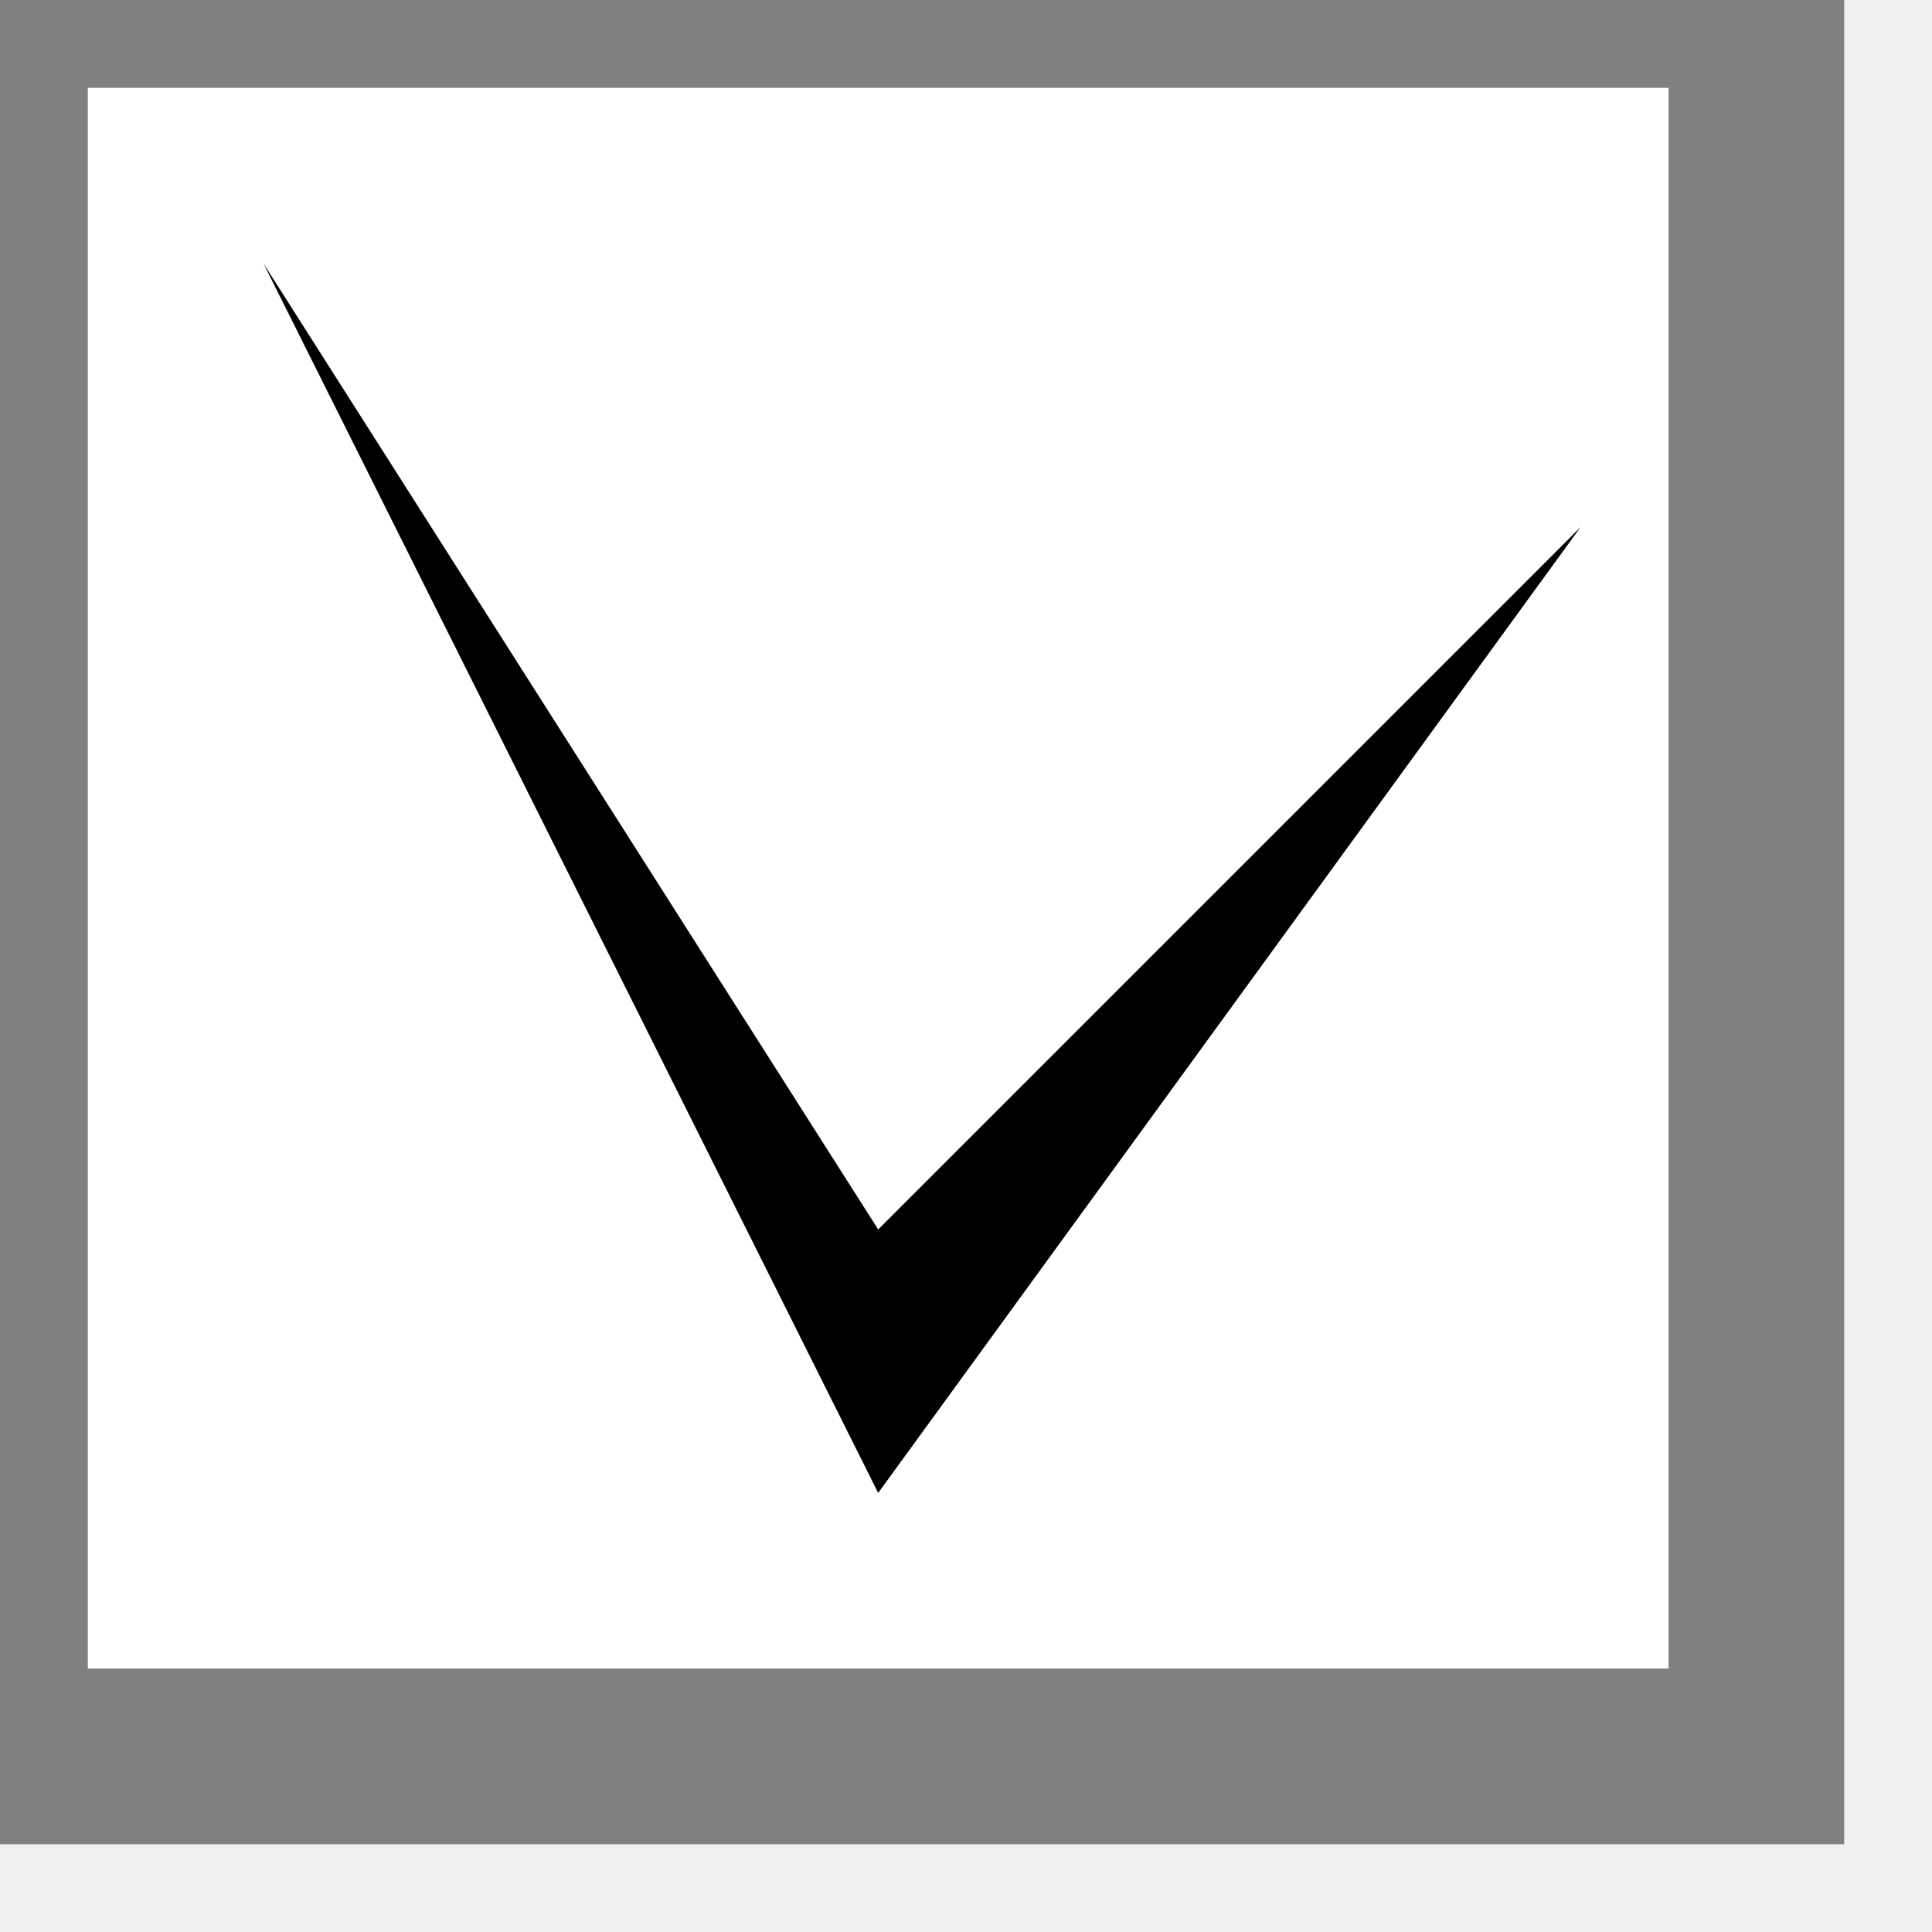
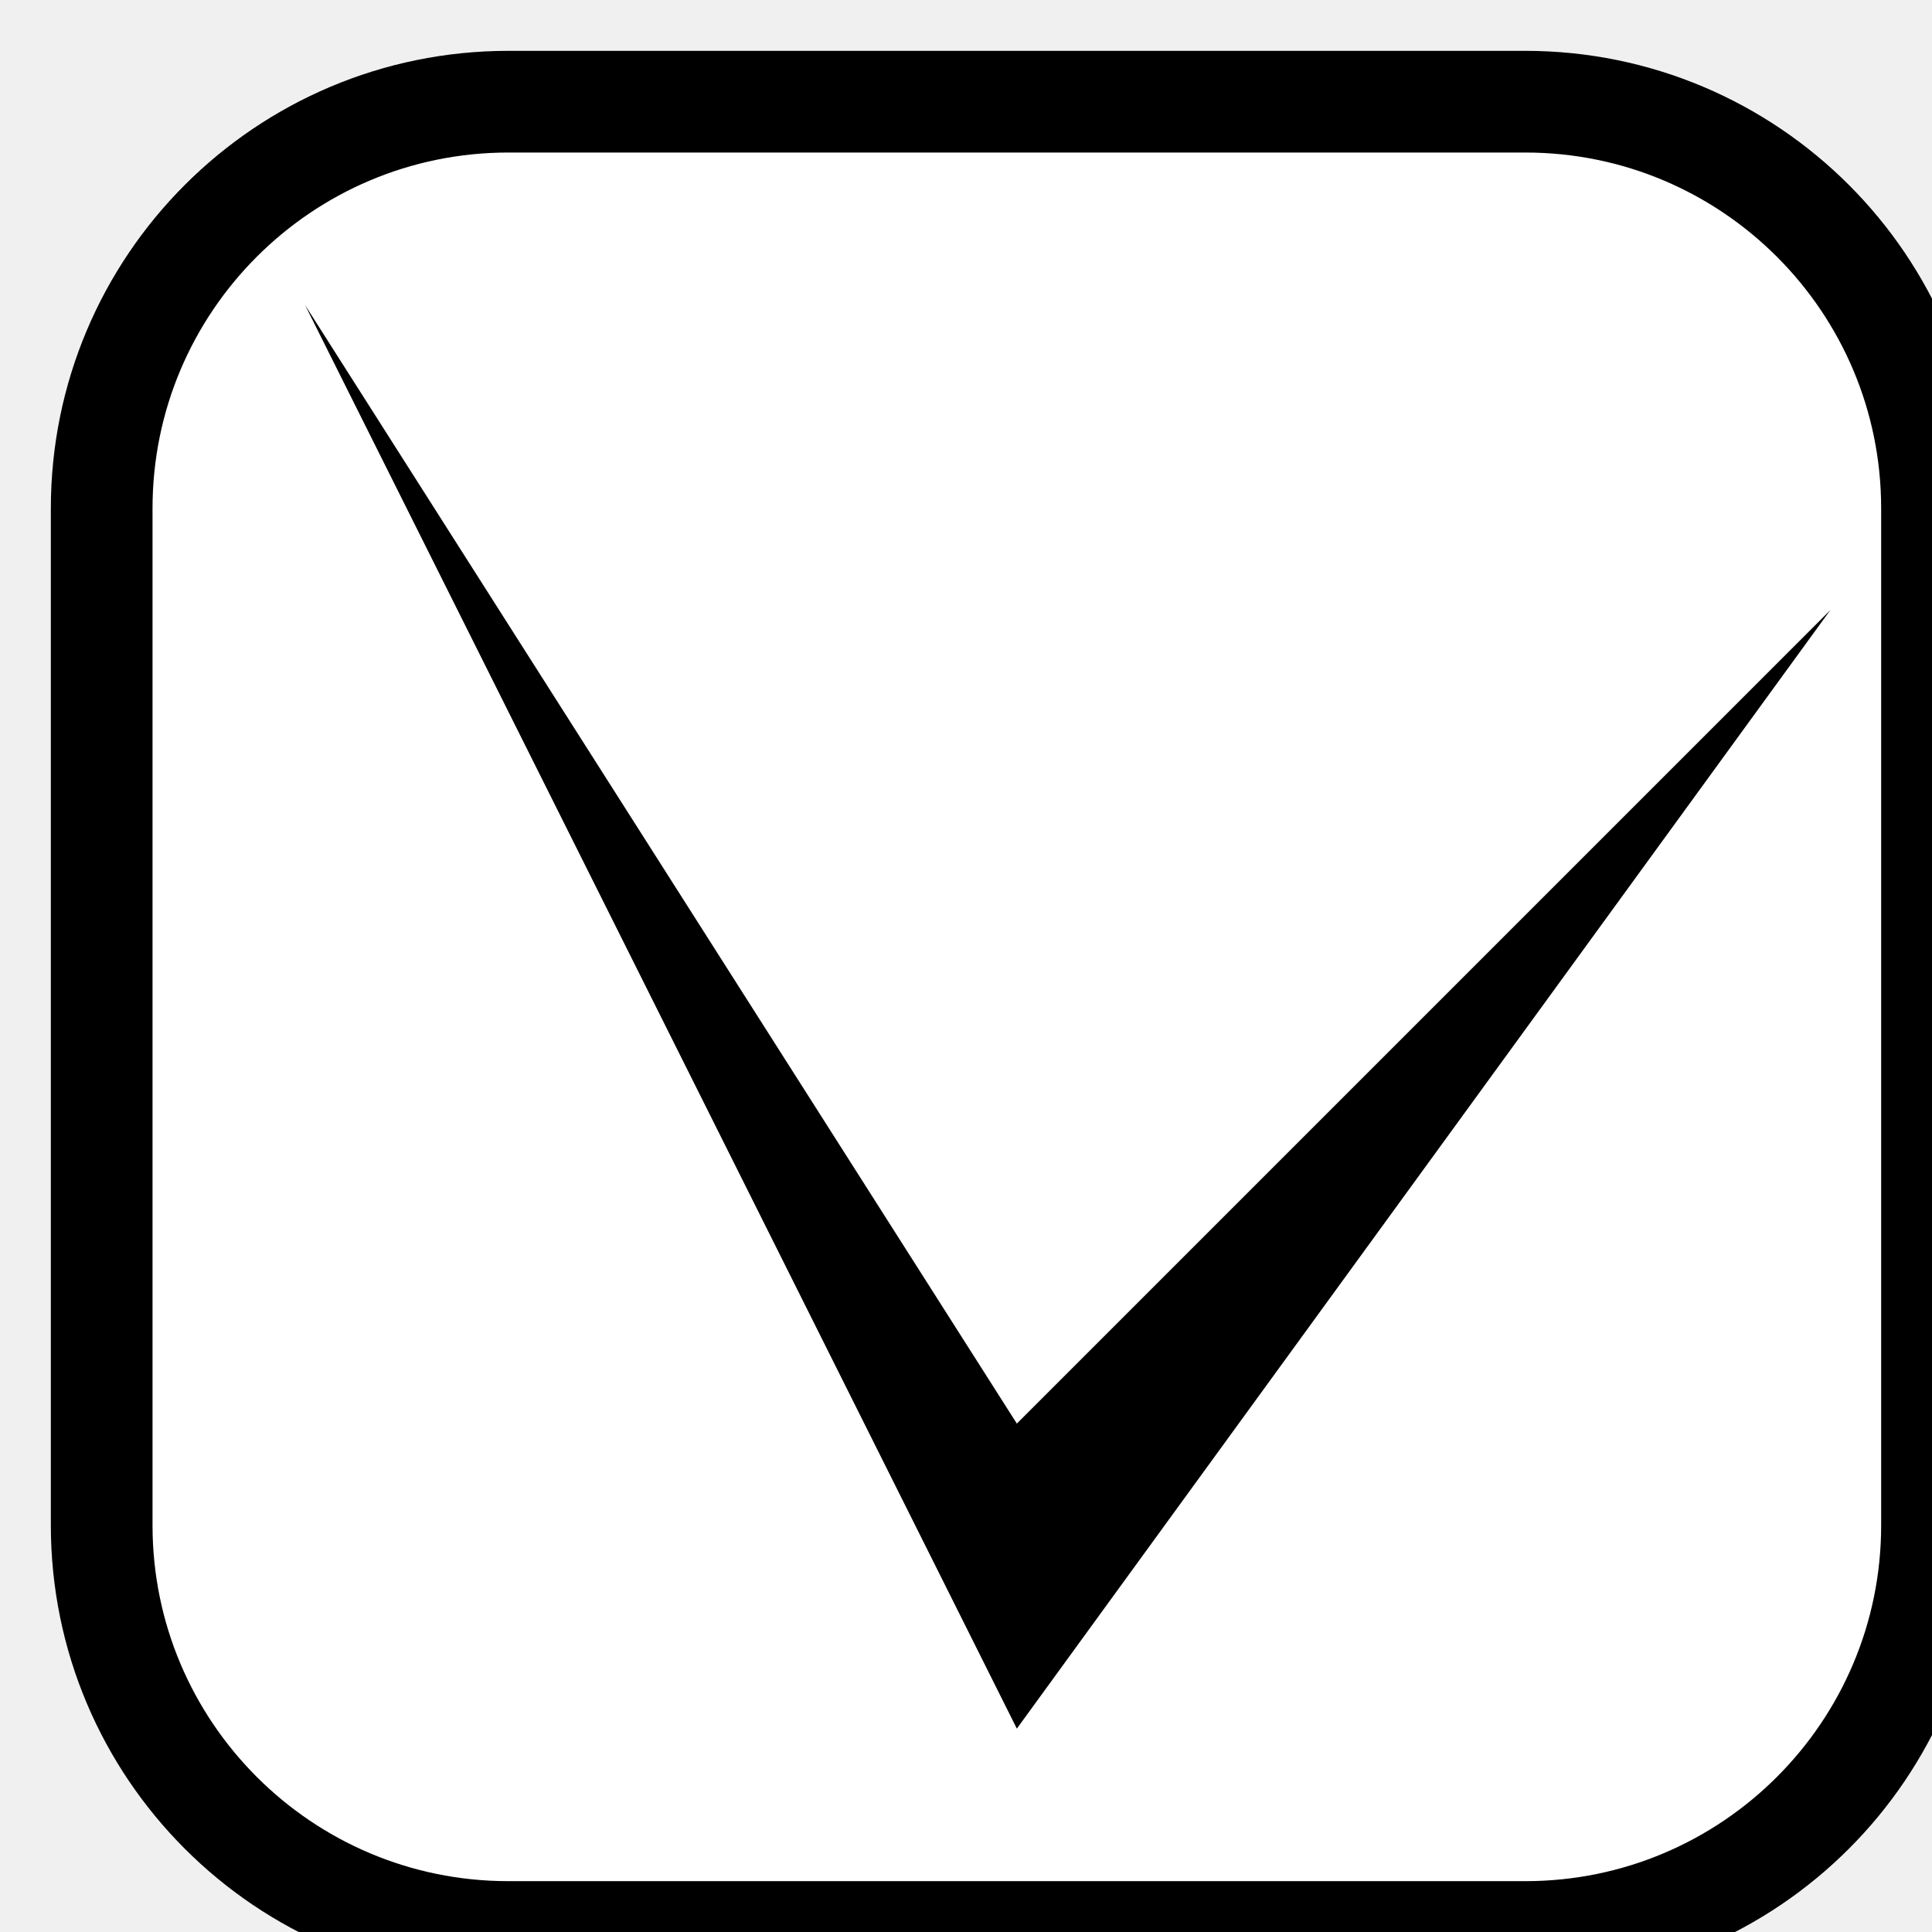
<svg xmlns="http://www.w3.org/2000/svg" width="100%" height="100%">
-   <rect x="0" y="0" width="20" height="20" stroke="gray" stroke-width="2" fill="#fff" />
+   <rect x="1" y="1" rx="4" ry="4" width="18" height="18" stroke="#000" stroke-width="1" fill="#fff" />
  <path d="M3 3 L10 17 L18 6 L10 14 Z" />
</svg>
